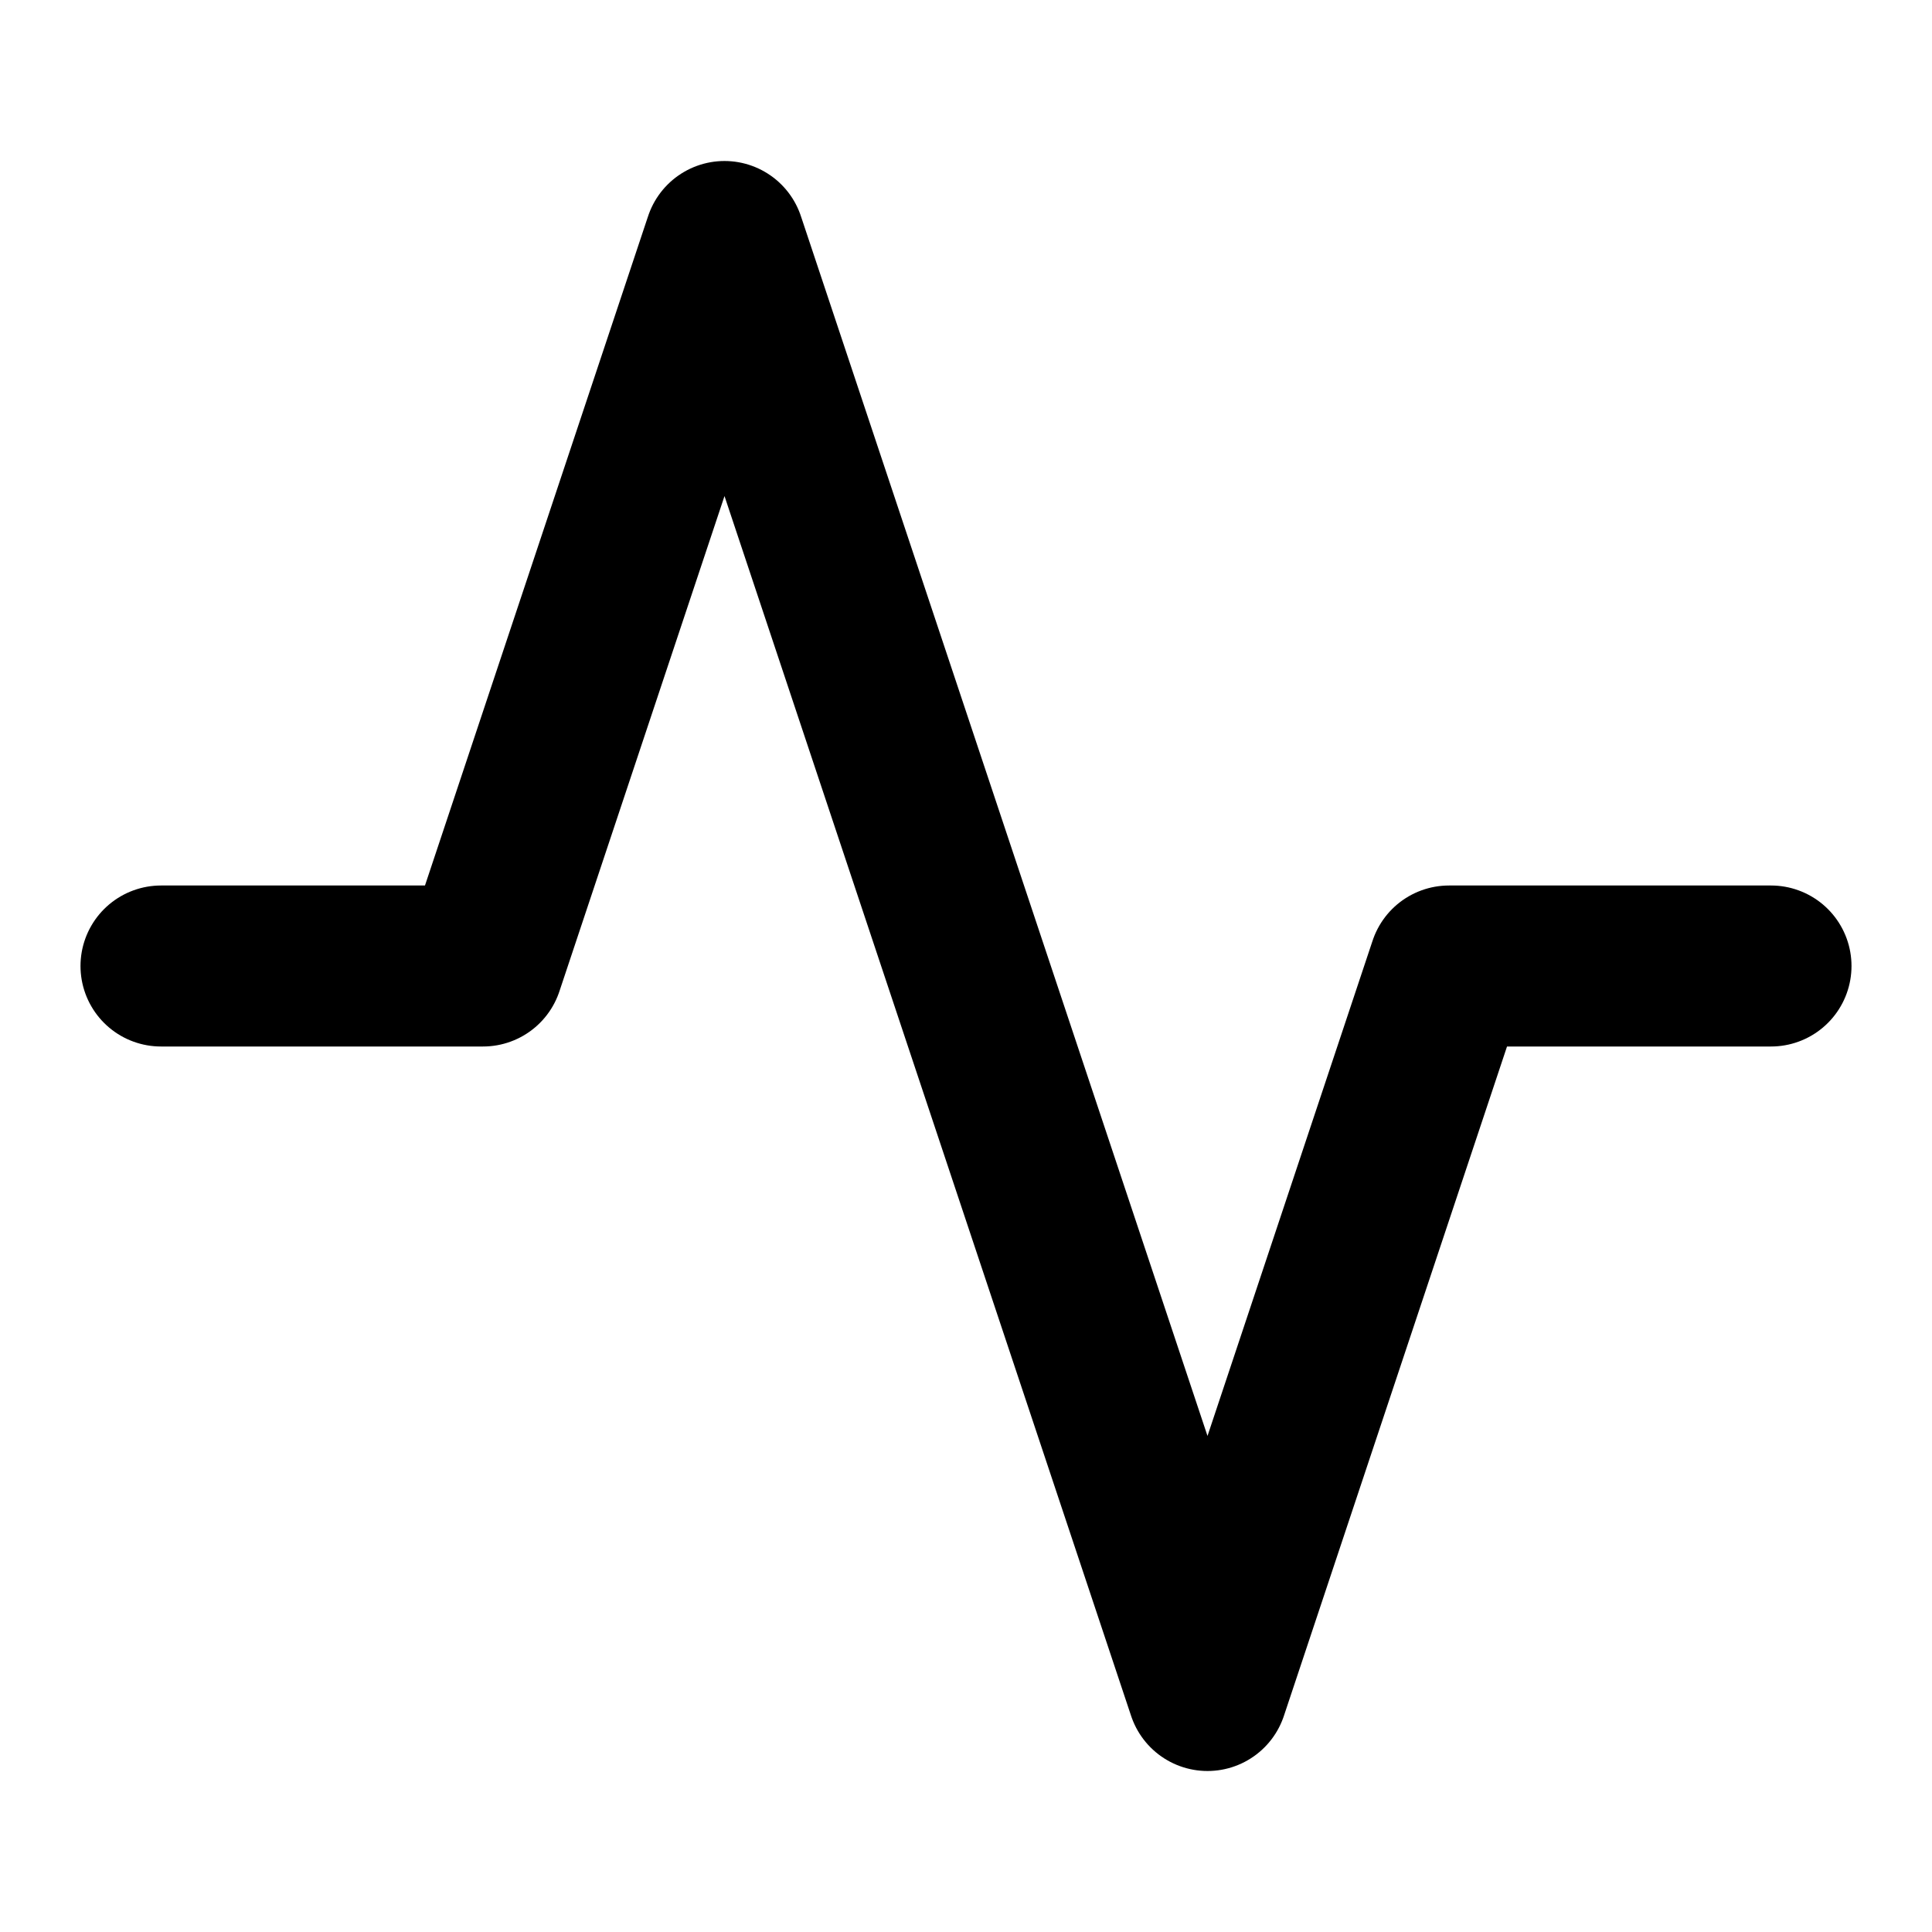
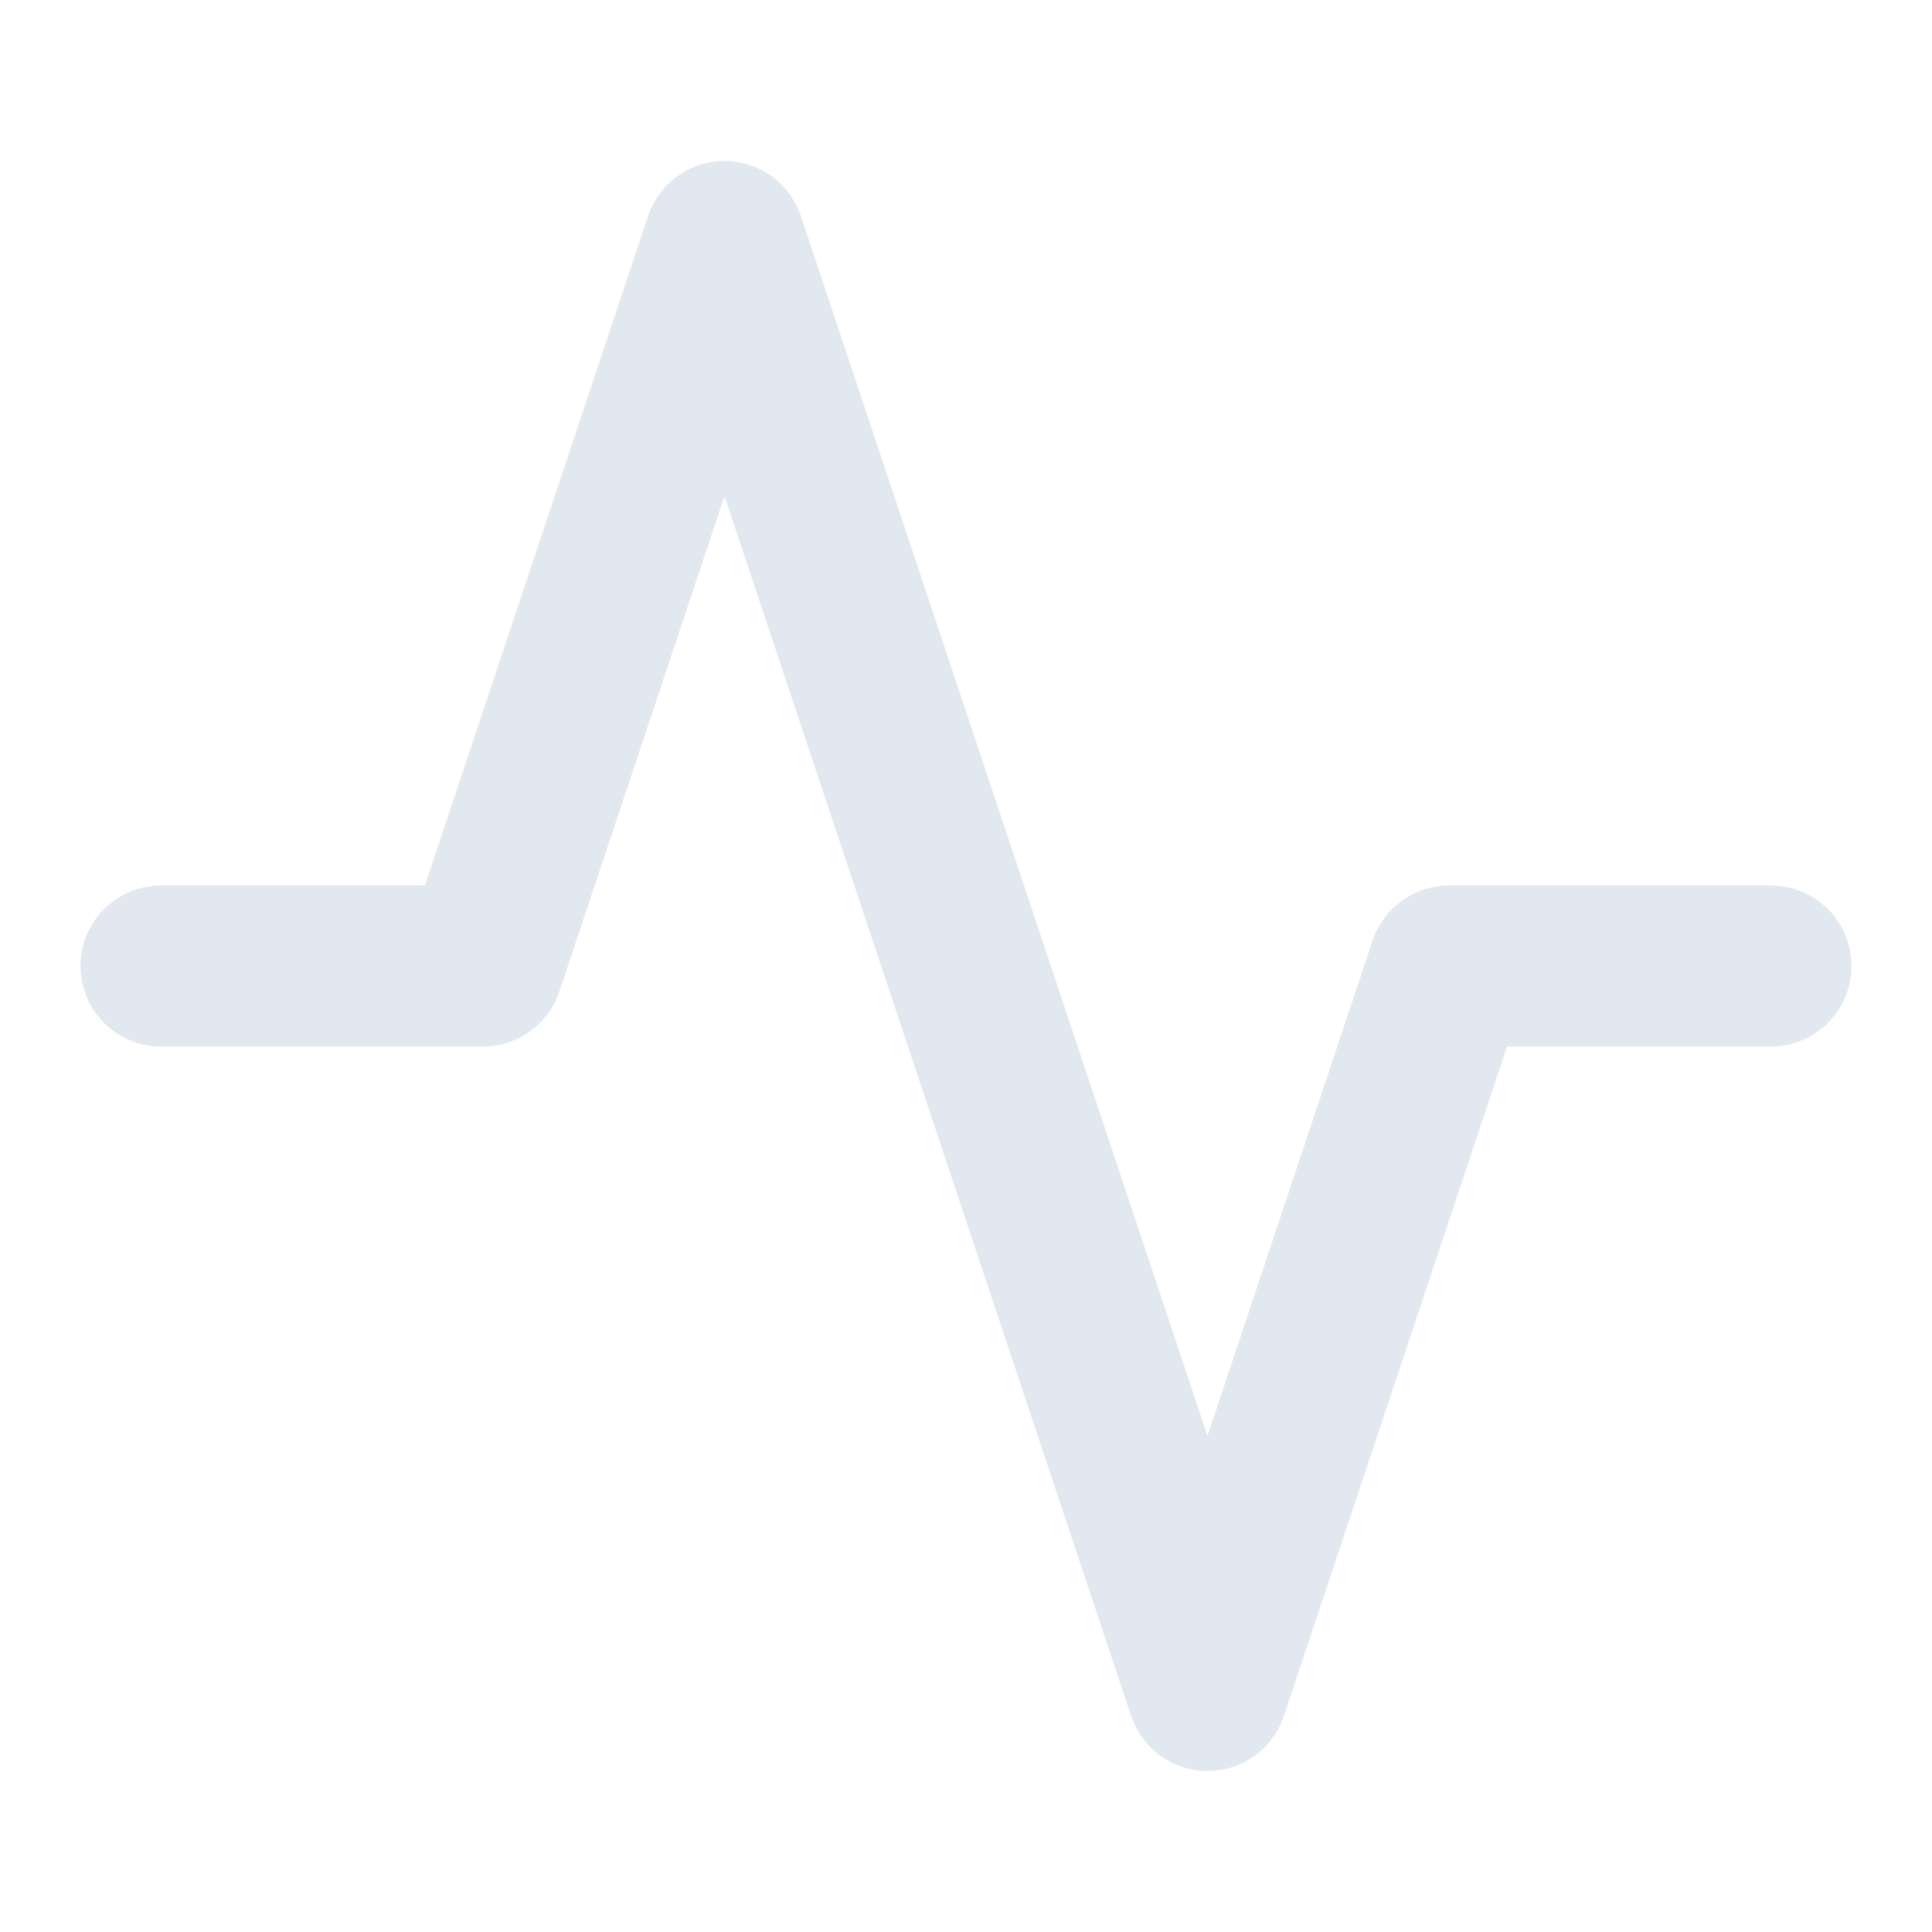
- <svg xmlns="http://www.w3.org/2000/svg" viewBox="0 0 24 24" fill="none" stroke="currentColor" stroke-width="2" stroke-linecap="round" stroke-linejoin="round">
+ <svg xmlns="http://www.w3.org/2000/svg" viewBox="0 0 24 24" fill="none" stroke="#e2e8f0" stroke-width="2" stroke-linecap="round" stroke-linejoin="round">
  <path d="M22 12h-4l-3 9L9 3l-3 9H2" />
</svg>
